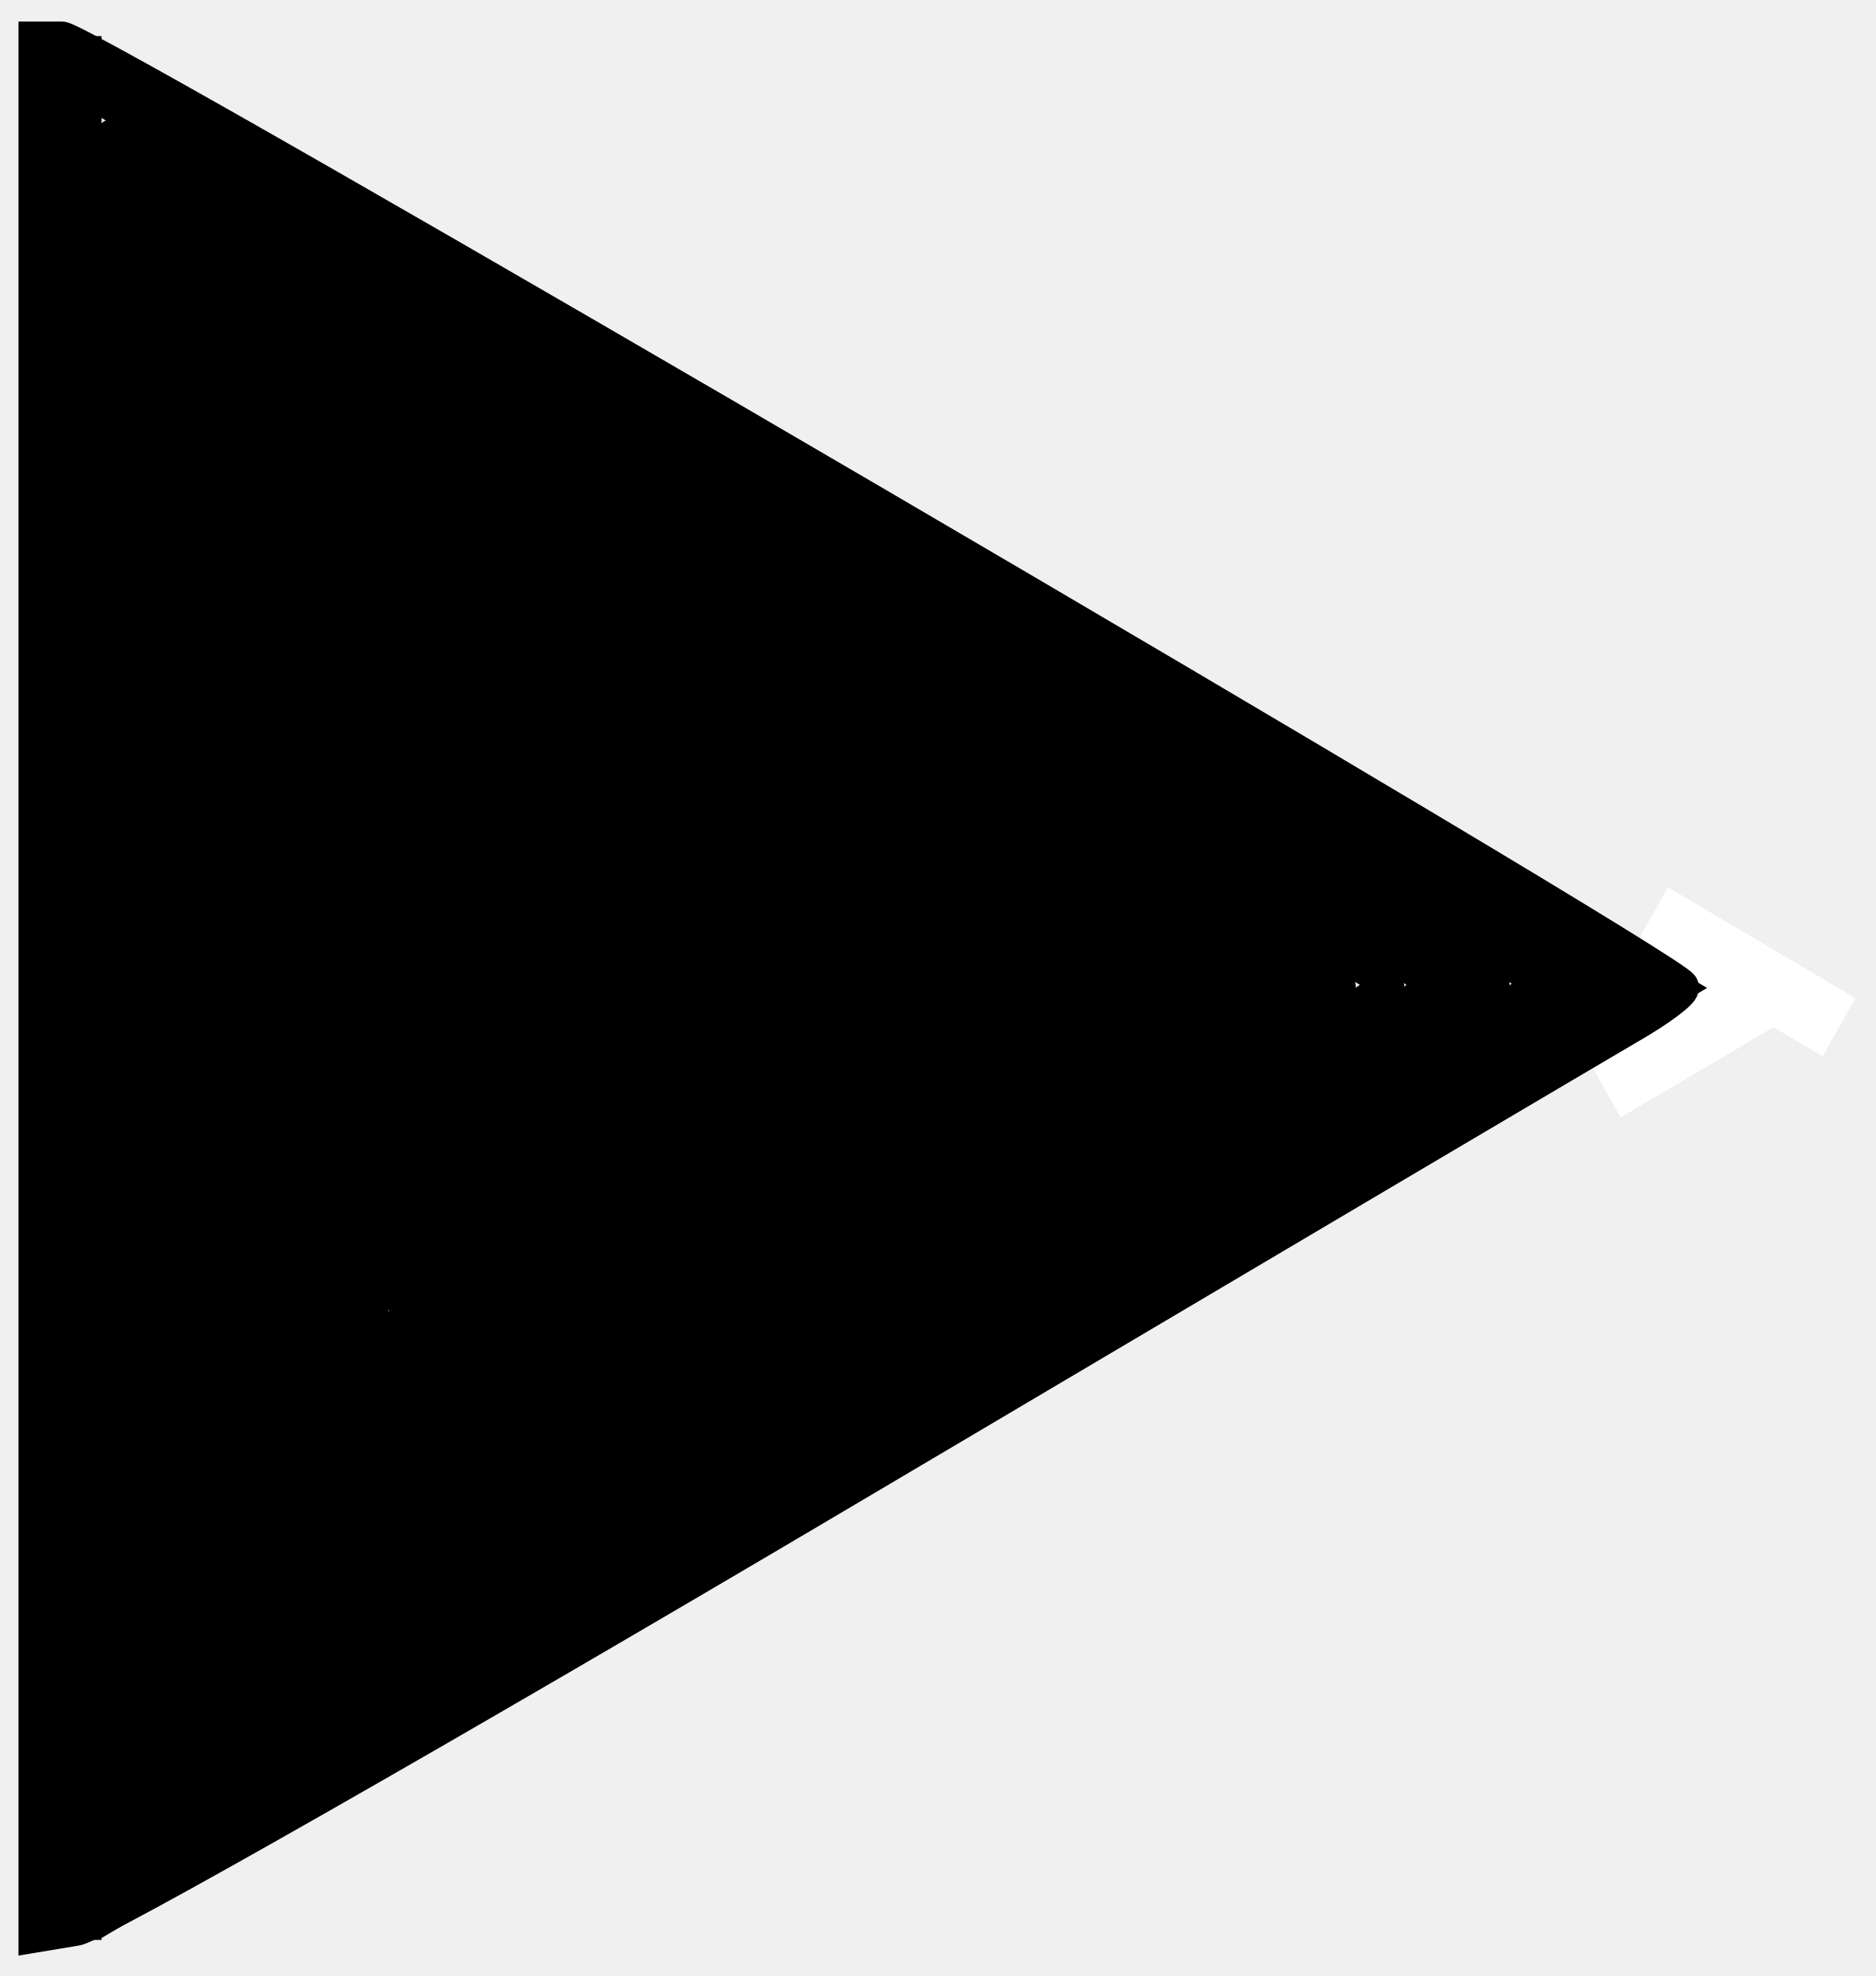
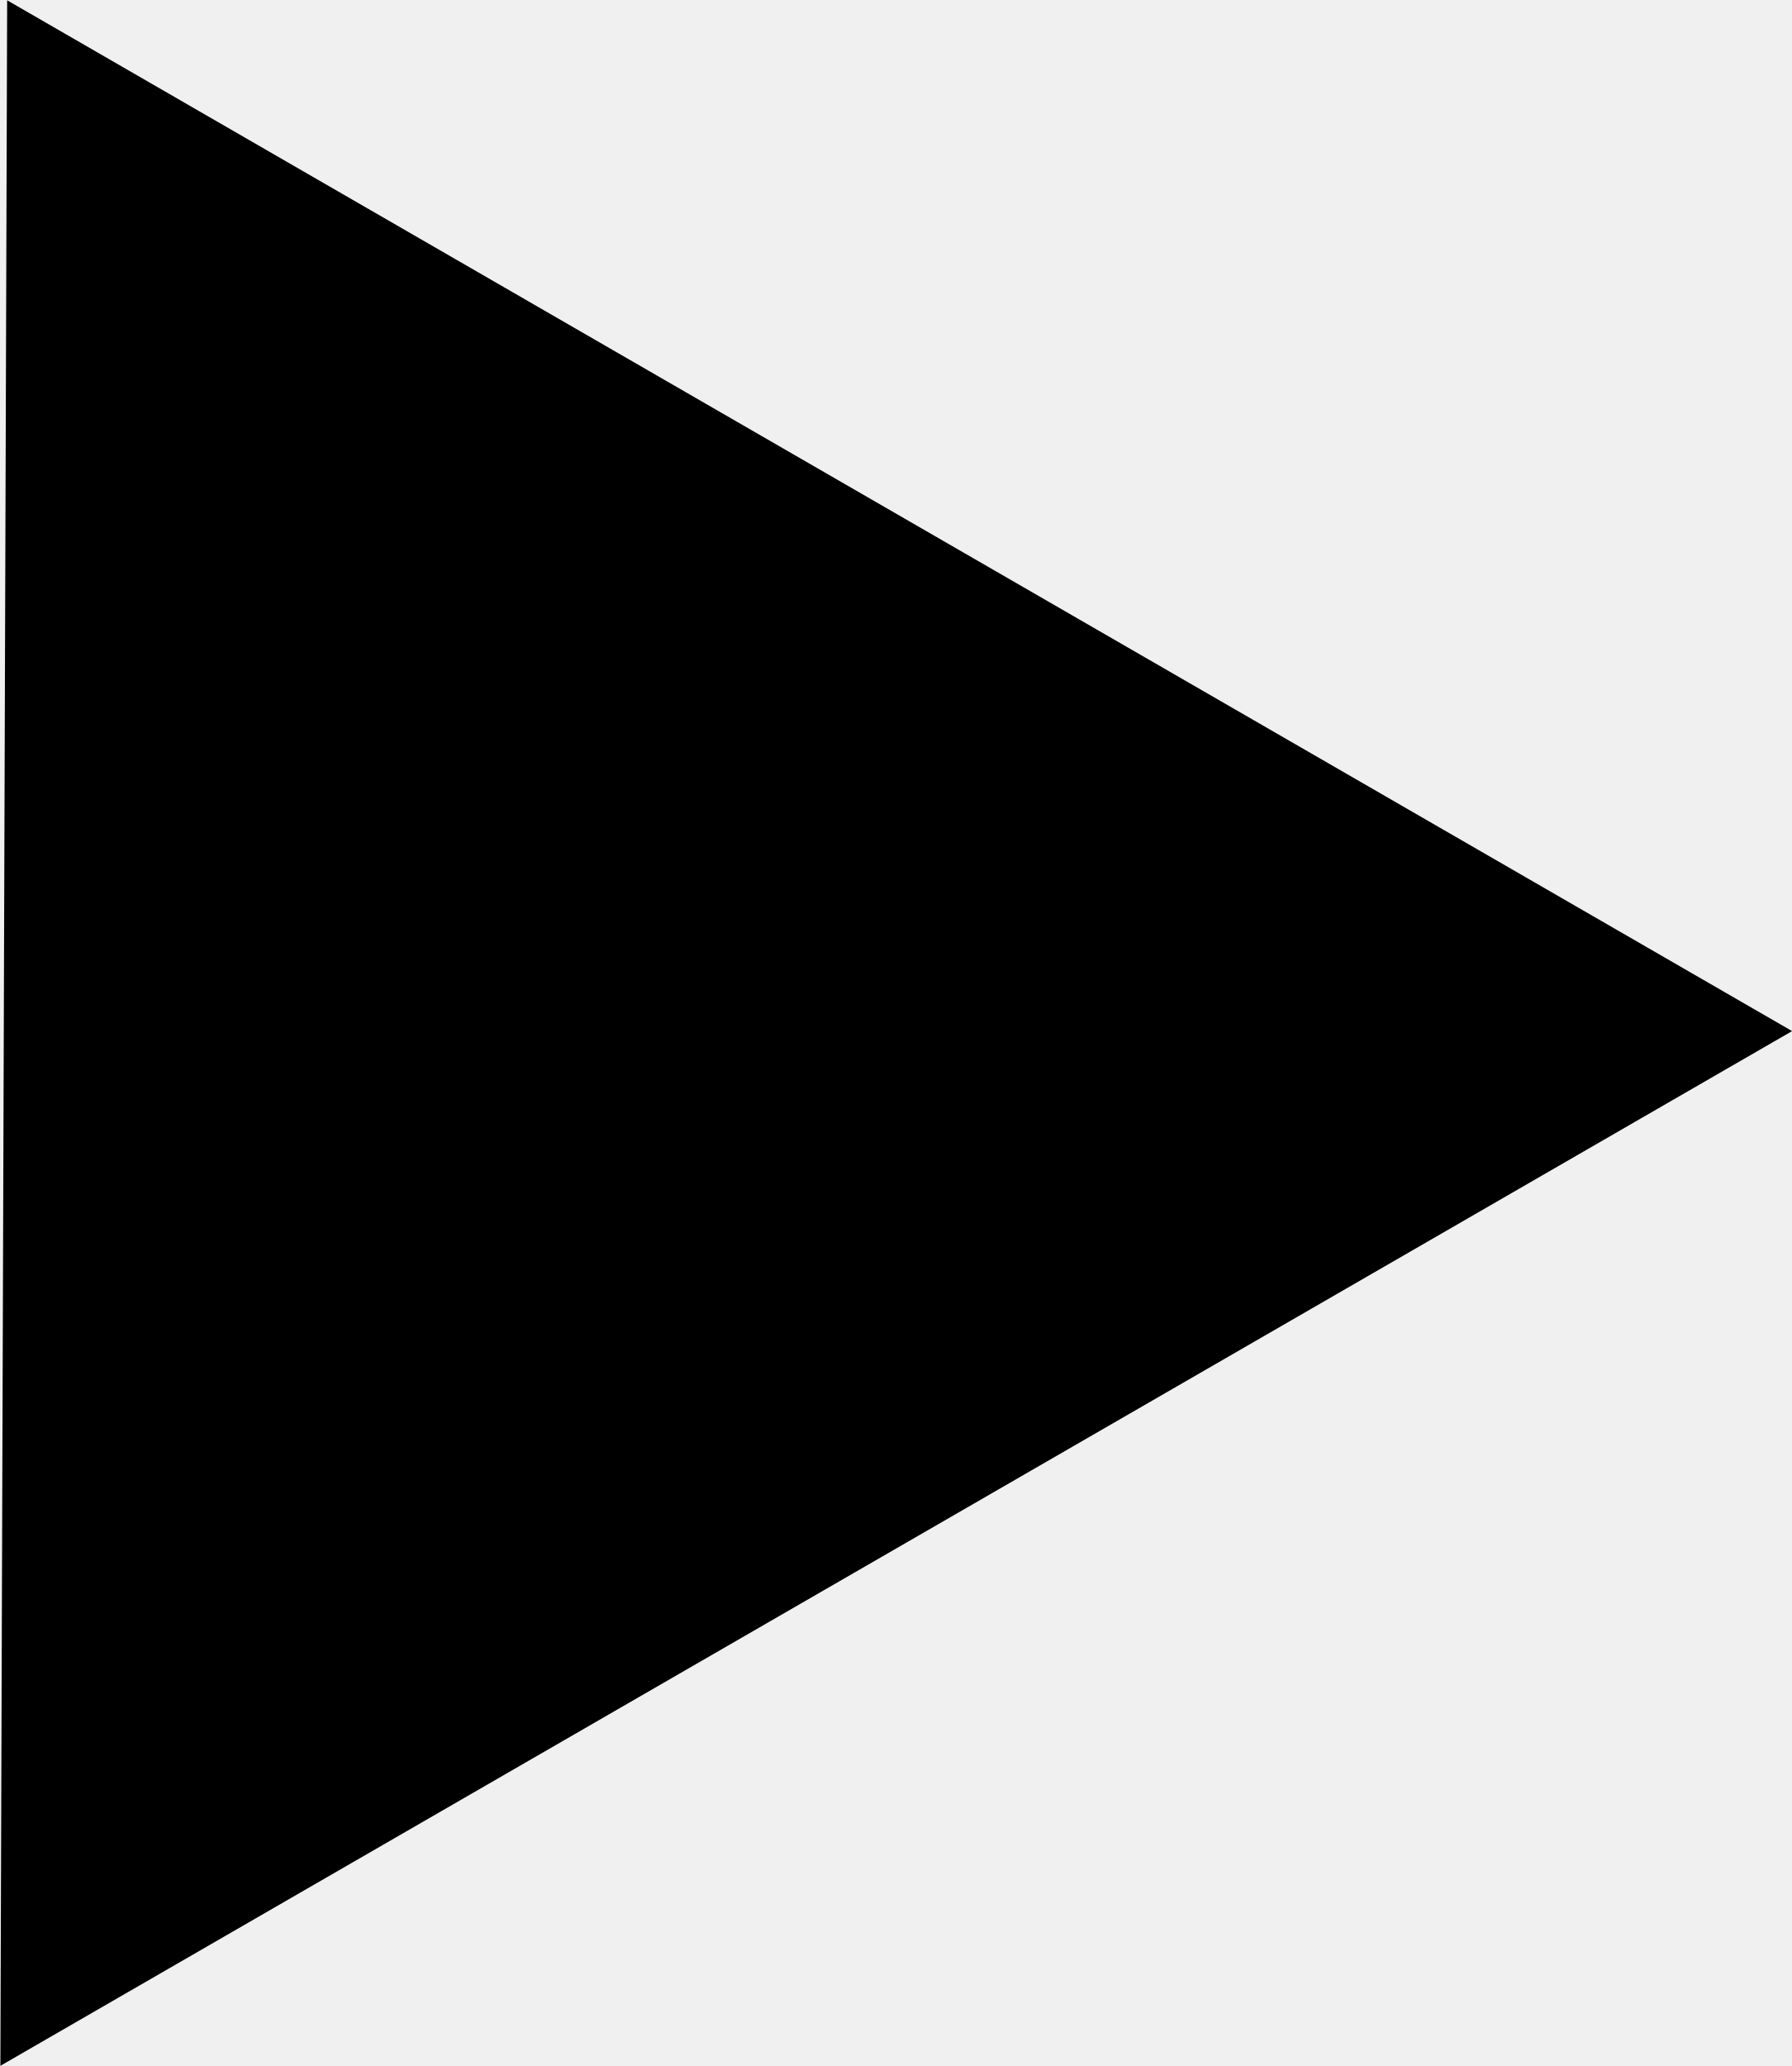
- <svg xmlns="http://www.w3.org/2000/svg" width="3.245" height="3.42" id="svg3004" version="1.1">
-   <defs id="defs3006" />
-   <g id="layer1" transform="translate(-294.6194,-501.6892)">
-     <path style="fill:#f9f9f9;fill-opacity:0;stroke:#000000;stroke-width:0.023;stroke-miterlimit:10.8;stroke-opacity:1;stroke-dasharray:none;stroke-dashoffset:0" d="" id="path3902" transform="translate(294.8115,501.638)" />
-     <path style="fill:#f9f9f9;fill-opacity:0;stroke:#000000;stroke-width:0.023;stroke-miterlimit:10.8;stroke-opacity:1;stroke-dasharray:none;stroke-dashoffset:0" d="" id="path3904" transform="translate(294.8115,501.638)" />
-     <g id="g3914" transform="matrix(0.1147373,0,0,0.1175282,260.8545,442.7363)">
-       <g transform="matrix(0,1,-1,0,824.8166,207.4951)" id="g3845">
-         <path style="fill:none;stroke:#000000;stroke-width:1px;stroke-linecap:butt;stroke-linejoin:miter;stroke-opacity:1" d="m 294.643,529.505 28.036,0" id="path3012" />
-         <path style="fill:none;stroke:#000000;stroke-width:1px;stroke-linecap:butt;stroke-linejoin:miter;stroke-opacity:1" d="M 322.218,529.254 308.2,504.974" id="path3012-5" />
-         <path style="fill:none;stroke:#000000;stroke-width:1px;stroke-linecap:butt;stroke-linejoin:miter;stroke-opacity:1" d="m 295.111,529.283 14.018,-24.28" id="path3012-57" />
-         <path style="fill:none;stroke:#ffffff;stroke-width:0.988px;stroke-linecap:butt;stroke-linejoin:miter;stroke-opacity:1" d="m 307.606,505.629 1.633,-2.828" id="path3841" />
-         <path style="fill:none;stroke:#ffffff;stroke-width:1px;stroke-linecap:butt;stroke-linejoin:miter;stroke-opacity:1" d="m 308.527,503.56 1.607,2.784" id="path3843" />
-       </g>
-       <path transform="translate(294.8115,501.638)" id="path3852" d="m 1.085,14.587 c 0,-6.934 0.04,-12.607 0.09,-12.607 0.148,0 21.23,12.176 21.481,12.406 0.183,0.168 -1.927,1.458 -10.089,6.168 -5.676,3.276 -10.582,6.11 -10.901,6.298 l -0.58,0.342 0,-12.607 z" style="fill:#f9f9f9;fill-opacity:0;stroke:#000000;stroke-width:0.531;stroke-miterlimit:10.8;stroke-opacity:1;stroke-dasharray:none;stroke-dashoffset:0" />
-       <path transform="translate(294.8115,501.638)" id="path3854" d="m 1.442,14.55 c 0,-10.425 0.033,-11.882 0.264,-11.793 0.267,0.102 10.751,6.107 16.919,9.69 1.839,1.069 3.346,1.983 3.348,2.032 0.006,0.159 -20.157,11.964 -20.435,11.964 -0.053,0 -0.096,-5.352 -0.096,-11.894 z" style="fill:#f9f9f9;fill-opacity:0;stroke:#000000;stroke-width:0.531;stroke-miterlimit:10.8;stroke-opacity:1;stroke-dasharray:none;stroke-dashoffset:0" />
-       <path transform="translate(294.8115,501.638)" id="path3856" d="M 1.802,14.869 C 1.803,8.811 1.869,3.754 1.947,3.63 2.05,3.467 4.515,4.796 10.917,8.465 20.032,13.689 21.079,14.31 21.082,14.505 21.086,14.666 9.692,21.419 3.719,24.797 l -1.92,1.086 0.003,-11.014 z" style="fill:#f9f9f9;fill-opacity:0;stroke:#000000;stroke-width:0.531;stroke-miterlimit:10.8;stroke-opacity:1;stroke-dasharray:none;stroke-dashoffset:0" />
-       <path transform="translate(294.8115,501.638)" id="path3858" d="M 2.172,15.511 C 2.18,10.181 2.241,5.435 2.306,4.966 L 2.424,4.113 7.602,7.035 c 4.151,2.343 11.171,6.388 12.588,7.255 0.147,0.09 0.227,0.198 0.179,0.24 C 19.986,14.869 4.291,24.102 2.736,24.904 l -0.58,0.299 0.016,-9.692 z" style="fill:#f9f9f9;fill-opacity:0;stroke:#000000;stroke-width:0.531;stroke-miterlimit:10.8;stroke-opacity:1;stroke-dasharray:none;stroke-dashoffset:0" />
-       <path transform="translate(294.8115,501.638)" id="path3860" d="m 2.513,18.099 c 0,-3.53 0.052,-7.986 0.117,-9.902 L 2.746,4.715 6.076,6.606 C 13.308,10.715 19.651,14.395 19.65,14.48 19.648,14.616 3.415,24.172 2.757,24.425 2.554,24.502 2.513,23.446 2.513,18.099 z" style="fill:#f9f9f9;fill-opacity:0;stroke:#000000;stroke-width:0.531;stroke-miterlimit:10.8;stroke-opacity:1;stroke-dasharray:none;stroke-dashoffset:0" />
-       <path transform="translate(294.8115,501.638)" id="path3862" d="m 2.893,17.203 c 0.013,-3.609 0.073,-7.752 0.134,-9.207 L 3.138,5.352 9.519,9.012 c 7.277,4.173 9.244,5.336 9.244,5.467 0,0.196 -15.419,9.287 -15.751,9.287 -0.078,0 -0.131,-2.953 -0.118,-6.562 z" style="fill:#f9f9f9;fill-opacity:0;stroke:#000000;stroke-width:0.531;stroke-miterlimit:10.8;stroke-opacity:1;stroke-dasharray:none;stroke-dashoffset:0" />
-       <path transform="translate(294.8115,501.638)" id="path3864" d="M 3.336,22.769 C 3.205,22.429 3.235,14.751 3.386,9.646 l 0.109,-3.673 6.518,3.763 c 3.585,2.07 6.866,3.974 7.291,4.231 l 0.773,0.469 -0.505,0.354 c -1.255,0.879 -13.837,8.262 -14.08,8.262 -0.026,0 -0.096,-0.127 -0.156,-0.282 z" style="fill:#f9f9f9;fill-opacity:0;stroke:#000000;stroke-width:0.531;stroke-miterlimit:10.8;stroke-opacity:1;stroke-dasharray:none;stroke-dashoffset:0" />
-       <path transform="translate(294.8115,501.638)" id="path3866" d="m 3.608,18.721 c 0.013,-2.087 0.073,-5.666 0.134,-7.952 L 3.852,6.611 10.585,10.501 c 5.065,2.926 6.679,3.939 6.518,4.088 -0.415,0.384 -13.2,7.926 -13.435,7.926 -0.046,0 -0.073,-1.708 -0.059,-3.795 z" style="fill:#f9f9f9;fill-opacity:0;stroke:#000000;stroke-width:0.531;stroke-miterlimit:10.8;stroke-opacity:1;stroke-dasharray:none;stroke-dashoffset:0" />
-       <path transform="translate(294.8115,501.638)" id="path3868" d="M 4.002,16.415 C 4.067,13.453 4.12,10.165 4.12,9.108 l 0,-1.92 3.705,2.146 c 4.826,2.795 8.404,4.947 8.511,5.12 0.108,0.174 -11.907,7.347 -12.307,7.347 -0.08,0 -0.092,-2.424 -0.027,-5.386 z" style="fill:#f9f9f9;fill-opacity:0;stroke:#000000;stroke-width:0.531;stroke-miterlimit:10.8;stroke-opacity:1;stroke-dasharray:none;stroke-dashoffset:0" />
-       <path transform="translate(294.8115,501.638)" id="path3870" d="m 4.299,19.407 c 0,-1.008 0.053,-4.016 0.118,-6.684 L 4.535,7.872 5.354,8.342 c 2.227,1.276 9.613,5.657 9.916,5.881 0.343,0.254 0.343,0.259 0,0.518 -0.417,0.315 -8.921,5.388 -10.123,6.039 l -0.848,0.46 0,-1.833 z" style="fill:#f9f9f9;fill-opacity:0;stroke:#000000;stroke-width:0.531;stroke-miterlimit:10.8;stroke-opacity:1;stroke-dasharray:none;stroke-dashoffset:0" />
-       <path transform="translate(294.8115,501.638)" id="path3872" d="m 4.739,14.637 c 0.072,-3.278 0.157,-5.987 0.188,-6.021 0.075,-0.079 9.904,5.745 9.906,5.869 0.001,0.086 -9.639,5.881 -10.054,6.044 -0.11,0.043 -0.125,-2.084 -0.041,-5.893 l 0,0 z" style="fill:#f9f9f9;fill-opacity:0;stroke:#000000;stroke-width:0.531;stroke-miterlimit:10.8;stroke-opacity:1;stroke-dasharray:none;stroke-dashoffset:0" />
-       <path transform="translate(294.8115,501.638)" id="path3874" d="M 5.096,14.614 C 5.168,11.741 5.252,9.364 5.283,9.332 5.415,9.194 13.942,14.288 13.942,14.504 c 0,0.136 -8.608,5.333 -8.834,5.333 -0.078,0 -0.084,-2.35 -0.012,-5.223 z" style="fill:#f9f9f9;fill-opacity:0;stroke:#000000;stroke-width:0.531;stroke-miterlimit:10.8;stroke-opacity:1;stroke-dasharray:none;stroke-dashoffset:0" />
-       <path transform="translate(294.8115,501.638)" id="path3876" d="m 5.452,14.642 c 0.072,-2.496 0.156,-4.564 0.187,-4.595 0.123,-0.128 6.052,3.307 7.053,4.086 l 0.446,0.347 -0.446,0.348 c -0.554,0.432 -6.576,4.047 -7.036,4.223 -0.325,0.125 -0.332,-0.012 -0.204,-4.409 z" style="fill:#f9f9f9;fill-opacity:0;stroke:#000000;stroke-width:0.531;stroke-miterlimit:10.8;stroke-opacity:1;stroke-dasharray:none;stroke-dashoffset:0" />
-       <path transform="translate(294.8115,501.638)" id="path3878" d="m 5.752,16.662 c 0.013,-1.053 0.074,-2.855 0.134,-4.005 l 0.11,-2.091 1.868,1.069 c 2.727,1.561 4.472,2.671 4.472,2.845 0,0.141 -2.863,1.942 -5.491,3.454 L 5.727,18.576 5.752,16.662 z" style="fill:#f9f9f9;fill-opacity:0;stroke:#000000;stroke-width:0.531;stroke-miterlimit:10.8;stroke-opacity:1;stroke-dasharray:none;stroke-dashoffset:0" />
-       <path transform="translate(294.8115,501.638)" id="path3880" d="m 6.173,14.614 c 0.071,-1.792 0.159,-3.291 0.195,-3.329 0.092,-0.099 5.252,3.006 5.252,3.161 0,0.148 -0.068,0.192 -3.083,2.035 -1.254,0.766 -2.328,1.393 -2.387,1.393 -0.059,0 -0.049,-1.467 0.023,-3.259 z" style="fill:#f9f9f9;fill-opacity:0;stroke:#000000;stroke-width:0.531;stroke-miterlimit:10.8;stroke-opacity:1;stroke-dasharray:none;stroke-dashoffset:0" />
-       <path transform="translate(294.8115,501.638)" id="path3882" d="m 6.461,16.042 c 0.01,-0.614 0.071,-1.815 0.134,-2.67 l 0.115,-1.554 2.053,1.239 c 1.129,0.681 2.074,1.303 2.101,1.382 0.044,0.132 -4.055,2.719 -4.309,2.719 -0.062,0 -0.104,-0.502 -0.094,-1.116 z" style="fill:#f9f9f9;fill-opacity:0;stroke:#000000;stroke-width:0.531;stroke-miterlimit:10.8;stroke-opacity:1;stroke-dasharray:none;stroke-dashoffset:0" />
-       <path transform="translate(294.8115,501.638)" id="path3884" d="m 6.887,14.641 c 0.072,-1.12 0.154,-2.063 0.184,-2.095 0.029,-0.032 0.749,0.383 1.599,0.923 l 1.546,0.981 -1.039,0.696 c -0.571,0.383 -1.35,0.884 -1.73,1.114 l -0.691,0.418 0.131,-2.037 z" style="fill:#f9f9f9;fill-opacity:0;stroke:#000000;stroke-width:0.531;stroke-miterlimit:10.8;stroke-opacity:1;stroke-dasharray:none;stroke-dashoffset:0" />
-       <path transform="translate(294.8115,501.638)" id="path3886" d="m 7.219,14.971 c 0.062,-0.516 0.113,-1.118 0.114,-1.339 0.002,-0.522 0.087,-0.507 1.23,0.205 l 0.961,0.598 -1.085,0.737 c -0.597,0.405 -1.141,0.737 -1.209,0.737 -0.068,0 -0.073,-0.422 -0.011,-0.938 z" style="fill:#f9f9f9;fill-opacity:0;stroke:#000000;stroke-width:0.531;stroke-miterlimit:10.8;stroke-opacity:1;stroke-dasharray:none;stroke-dashoffset:0" />
-       <path transform="translate(294.8115,501.638)" id="path3888" d="m 7.579,14.792 c 0.059,-0.221 0.109,-0.547 0.11,-0.724 0.002,-0.311 0.022,-0.311 0.548,-1.74e-4 l 0.546,0.322 -0.501,0.401 c -0.636,0.509 -0.839,0.509 -0.703,0.001 z" style="fill:#f9f9f9;fill-opacity:0;stroke:#000000;stroke-width:0.531;stroke-miterlimit:10.8;stroke-opacity:1;stroke-dasharray:none;stroke-dashoffset:0" />
-       <path transform="translate(294.8115,501.638)" id="path3896" d="m 0.013,14.503 0,-13.952 0.387,0 c 0.384,0 24.413,13.73 24.427,13.958 0.004,0.065 -0.334,0.312 -0.752,0.548 -0.417,0.236 -5.73,3.303 -11.806,6.816 -6.137,3.548 -11.316,6.429 -11.652,6.484 l -0.604,0.098 0,-13.952 z M 1.472,26.087 c -0.037,-0.393 -0.1,-0.714 -0.139,-0.714 -0.039,0 -0.071,0.321 -0.071,0.714 0,0.393 0.062,0.714 0.139,0.714 0.076,0 0.108,-0.321 0.071,-0.714 l 0,0 z m 1.108,-1.741 c -0.168,-0.701 -0.246,-0.725 -0.246,-0.074 0,0.311 0.082,0.565 0.182,0.565 0.108,0 0.134,-0.2 0.064,-0.491 z m 0.234,-1.429 c -0.045,-0.172 -0.082,-0.031 -0.082,0.312 0,0.344 0.037,0.484 0.082,0.312 0.045,-0.172 0.045,-0.453 0,-0.625 z m 1.484,0.389 c 0,-0.049 -0.161,-0.003 -0.357,0.102 -0.196,0.105 -0.357,0.231 -0.357,0.28 0,0.049 0.161,0.003 0.357,-0.102 0.196,-0.105 0.357,-0.231 0.357,-0.28 z m 0.357,-1.607 c 0,-0.049 -0.161,-0.003 -0.357,0.102 -0.196,0.105 -0.357,0.231 -0.357,0.28 0,0.049 0.161,0.003 0.357,-0.102 0.196,-0.105 0.357,-0.231 0.357,-0.28 z m -0.055,-1.457 c -0.045,-0.174 -0.085,-0.075 -0.089,0.22 -0.004,0.295 0.033,0.437 0.082,0.316 0.049,-0.121 0.052,-0.362 0.007,-0.536 l 7e-7,0 z M 5.727,19.735 c 0,-0.049 -0.161,-0.003 -0.357,0.102 -0.196,0.105 -0.357,0.231 -0.357,0.28 0,0.049 0.161,0.003 0.357,-0.102 C 5.567,19.91 5.727,19.784 5.727,19.735 z M 5.549,19.312 c 0,-0.092 -0.08,-0.218 -0.179,-0.278 -0.098,-0.061 -0.179,0.015 -0.179,0.168 0,0.153 0.08,0.278 0.179,0.278 0.098,0 0.179,-0.076 0.179,-0.168 z M 9.477,18.485 c 0,-0.049 -0.161,-0.003 -0.357,0.102 -0.196,0.105 -0.357,0.231 -0.357,0.28 0,0.049 0.161,0.003 0.357,-0.102 C 9.317,18.66 9.477,18.534 9.477,18.485 z m 0.893,-0.536 c 0,-0.049 -0.161,-0.003 -0.357,0.102 -0.196,0.105 -0.357,0.231 -0.357,0.28 0,0.049 0.161,0.003 0.357,-0.102 0.196,-0.105 0.357,-0.231 0.357,-0.28 z m 0.893,-0.536 c 0,-0.049 -0.161,-0.003 -0.357,0.102 -0.196,0.105 -0.357,0.231 -0.357,0.28 0,0.049 0.161,0.003 0.357,-0.102 0.196,-0.105 0.357,-0.231 0.357,-0.28 z m -4.643,0.023 c 0,-0.043 -0.08,-0.128 -0.179,-0.189 -0.098,-0.061 -0.179,-0.025 -0.179,0.079 0,0.104 0.08,0.189 0.179,0.189 0.098,0 0.179,-0.035 0.179,-0.079 z m 5.536,-0.559 c 0,-0.049 -0.161,-0.003 -0.357,0.102 -0.196,0.105 -0.357,0.231 -0.357,0.28 0,0.049 0.161,0.003 0.357,-0.102 0.196,-0.105 0.357,-0.231 0.357,-0.28 z m 0.893,-0.536 c 0,-0.049 -0.161,-0.003 -0.357,0.102 -0.196,0.105 -0.357,0.231 -0.357,0.28 0,0.049 0.161,0.003 0.357,-0.102 0.196,-0.105 0.357,-0.231 0.357,-0.28 z m -5.643,-0.226 c 0.051,-0.082 -0.025,-0.149 -0.168,-0.149 -0.143,0 -0.26,0.067 -0.26,0.149 0,0.082 0.076,0.149 0.168,0.149 0.092,0 0.209,-0.067 0.26,-0.149 z m 15.529,-1.299 0.511,-0.304 -0.398,-0.213 c -0.258,-0.138 -0.356,-0.145 -0.279,-0.019 0.068,0.11 -0.242,0.447 -0.714,0.777 -1.64,1.147 -1.293,1.053 0.88,-0.24 l 0,0 z M 7.763,15.402 c 0.051,-0.082 -0.025,-0.149 -0.168,-0.149 -0.143,0 -0.26,0.067 -0.26,0.149 0,0.082 0.076,0.149 0.168,0.149 0.092,0 0.209,-0.067 0.26,-0.149 z m 4.929,-0.936 c 0,-0.079 -0.079,-0.193 -0.177,-0.253 -0.101,-0.063 -0.131,0.009 -0.07,0.168 0.058,0.152 0.037,0.278 -0.047,0.278 -0.084,4.88e-4 -0.394,0.205 -0.689,0.456 -0.535,0.454 -0.535,0.454 0.223,-0.025 0.417,-0.264 0.759,-0.544 0.759,-0.624 z m 4.009,0.163 c 0.093,-0.083 0.112,-0.15 0.041,-0.15 -0.163,0 -1.55,0.913 -1.55,1.02 0,0.086 1.228,-0.622 1.509,-0.87 z m 4.741,0.462 c 0,-0.049 -0.161,-0.003 -0.357,0.102 -0.196,0.105 -0.357,0.231 -0.357,0.28 0,0.049 0.161,0.003 0.357,-0.102 0.196,-0.105 0.357,-0.231 0.357,-0.28 z m -7.679,-0.179 c 0,-0.049 -0.161,-0.003 -0.357,0.102 -0.196,0.105 -0.357,0.231 -0.357,0.28 0,0.049 0.161,0.003 0.357,-0.102 0.196,-0.105 0.357,-0.231 0.357,-0.28 z M 9.019,14.497 c -0.047,-0.047 -0.224,0.059 -0.394,0.236 -0.295,0.307 -0.291,0.311 0.085,0.085 0.217,-0.13 0.355,-0.275 0.308,-0.322 l 0,0 z m 2.208,-0.039 c -0.032,-0.097 -0.338,-0.341 -0.68,-0.543 L 9.924,13.548 10.37,13.921 c 0.246,0.205 0.519,0.374 0.608,0.377 0.089,0.002 0.009,0.176 -0.179,0.387 -0.339,0.382 -0.339,0.382 0.072,0.166 0.227,-0.119 0.386,-0.296 0.354,-0.392 z m 3.965,0.021 c 0,-0.091 -0.181,-0.254 -0.402,-0.361 -0.386,-0.187 -0.388,-0.184 -0.055,0.083 0.343,0.275 0.343,0.281 0,0.555 -0.333,0.267 -0.331,0.27 0.055,0.083 0.221,-0.107 0.402,-0.269 0.402,-0.361 z m 3.929,0.004 c 0,-0.089 -0.093,-0.219 -0.206,-0.289 -0.132,-0.081 -0.158,-0.049 -0.071,0.091 0.079,0.127 -0.003,0.329 -0.196,0.484 -0.309,0.248 -0.304,0.253 0.071,0.071 0.221,-0.107 0.402,-0.267 0.402,-0.356 z M 8.204,14.597 c 0.109,-0.132 0.146,-0.293 0.081,-0.357 -0.209,-0.209 -0.371,-0.126 -0.467,0.24 -0.107,0.409 0.093,0.47 0.385,0.117 l 0,-1e-6 z m 5.381,-0.02 c 0,-0.023 -0.179,-0.196 -0.399,-0.383 -0.304,-0.259 -0.343,-0.267 -0.163,-0.035 0.13,0.168 0.184,0.388 0.122,0.489 -0.068,0.11 -0.002,0.141 0.163,0.078 0.152,-0.058 0.277,-0.125 0.277,-0.149 z m 0.714,-0.102 c 0,-0.089 -0.181,-0.249 -0.402,-0.356 -0.375,-0.182 -0.38,-0.177 -0.071,0.071 0.193,0.155 0.274,0.357 0.196,0.484 -0.086,0.139 -0.06,0.172 0.071,0.091 0.113,-0.07 0.206,-0.2 0.206,-0.289 z m 3.393,0.018 c 0,-0.07 -0.342,-0.31 -0.759,-0.534 l -0.759,-0.408 0.582,0.478 c 0.32,0.263 0.537,0.552 0.482,0.641 -0.055,0.089 0.024,0.114 0.177,0.056 0.152,-0.058 0.277,-0.163 0.277,-0.233 z m 3.645,-0.19 c -0.116,-0.116 -0.176,-0.055 -0.176,0.176 0,0.231 0.06,0.292 0.176,0.176 0.116,-0.116 0.116,-0.236 0,-0.352 z m -9.516,-0.05 c -0.176,-0.175 -0.197,-0.155 -0.1,0.1 0.067,0.176 0.167,0.275 0.222,0.22 0.055,-0.055 1.13e-4,-0.199 -0.122,-0.32 l 0,0 z m 3.929,0 c -0.176,-0.175 -0.197,-0.155 -0.1,0.1 0.067,0.176 0.167,0.275 0.222,0.22 0.055,-0.055 1.14e-4,-0.199 -0.122,-0.32 l 0,0 z m 0.692,-0.035 c 0,-0.046 -0.181,-0.171 -0.402,-0.278 -0.386,-0.187 -0.388,-0.184 -0.055,0.083 0.364,0.292 0.457,0.331 0.457,0.195 z m -2.143,-0.357 c 0,-0.046 -0.181,-0.171 -0.402,-0.278 -0.386,-0.187 -0.388,-0.184 -0.055,0.083 0.364,0.292 0.457,0.331 0.457,0.195 z M 7.424,13.051 c 0.061,-0.098 0.025,-0.179 -0.079,-0.179 -0.104,0 -0.189,0.08 -0.189,0.179 0,0.098 0.035,0.179 0.079,0.179 0.043,0 0.128,-0.08 0.189,-0.179 z m 6.518,0.096 c 0,-0.046 -0.181,-0.171 -0.402,-0.278 -0.386,-0.187 -0.388,-0.184 -0.055,0.083 0.364,0.292 0.457,0.331 0.457,0.195 z M 2.82,11.132 c -0.041,-0.27 -0.074,-0.049 -0.074,0.491 0,0.54 0.033,0.761 0.074,0.491 0.041,-0.27 0.041,-0.712 0,-0.982 z m 4.407,1.176 c -0.051,-0.082 -0.168,-0.149 -0.26,-0.149 -0.092,0 -0.168,0.067 -0.168,0.149 0,0.082 0.117,0.149 0.26,0.149 0.143,0 0.219,-0.067 0.168,-0.149 z M 6.679,11.277 c 0.375,0.181 0.376,0.178 0.041,-0.091 -0.451,-0.362 -0.639,-0.351 -0.621,0.035 0.008,0.184 0.051,0.222 0.104,0.091 0.066,-0.164 0.19,-0.173 0.477,-0.035 l 0,0 z m 0.655,-0.633 c 0,-0.089 -1.7,-0.985 -1.869,-0.985 -0.052,0 -0.095,0.085 -0.095,0.189 0,0.104 0.06,0.152 0.134,0.107 0.074,-0.045 0.496,0.107 0.938,0.339 0.904,0.473 0.893,0.469 0.893,0.351 z M 2.11,6.674 C 2.074,6.105 2.045,6.524 2.044,7.605 2.044,8.685 2.073,9.15 2.109,8.638 2.145,8.126 2.145,7.242 2.11,6.674 l 4e-7,0 z m 3.796,2.723 c 0,-0.046 -0.181,-0.171 -0.402,-0.278 C 5.118,8.932 5.116,8.935 5.449,9.202 5.813,9.494 5.906,9.533 5.906,9.397 z M 6.442,9.218 c 0,-0.046 -0.181,-0.171 -0.402,-0.278 C 5.654,8.754 5.652,8.757 5.985,9.024 6.349,9.315 6.442,9.355 6.442,9.218 z M 5.292,8.492 C 4.883,8.183 4.656,8.157 4.656,8.419 c 0,0.104 0.064,0.149 0.142,0.101 0.078,-0.048 0.259,-0.014 0.402,0.076 0.409,0.259 0.474,0.185 0.091,-0.104 l 0,0 z M 11.263,7.968 c 0,-0.046 -0.181,-0.171 -0.402,-0.278 -0.386,-0.187 -0.388,-0.184 -0.055,0.083 0.364,0.292 0.457,0.331 0.457,0.195 z m -1.25,-0.714 c 0,-0.046 -0.181,-0.171 -0.402,-0.278 C 9.226,6.789 9.223,6.793 9.556,7.059 9.921,7.351 10.013,7.391 10.013,7.254 z M 8.763,6.54 c 0,-0.046 -0.181,-0.171 -0.402,-0.278 C 7.976,6.075 7.973,6.078 8.306,6.345 8.671,6.637 8.763,6.676 8.763,6.54 z M 1.748,4.348 c -0.041,-0.271 -0.076,-0.092 -0.077,0.399 -0.001,0.491 0.032,0.713 0.075,0.494 0.042,-0.22 0.043,-0.621 0.002,-0.893 z M 5.727,5.29 C 5.727,5.244 5.547,5.119 5.326,5.012 4.94,4.825 4.938,4.828 5.271,5.095 5.635,5.387 5.727,5.426 5.727,5.29 z M 4.379,4.504 C 4.012,4.169 1.799,3.03 1.799,3.175 c 0,0.085 0.583,0.449 1.295,0.808 1.373,0.693 1.557,0.767 1.286,0.52 z M 1.501,2.917 c 0.063,-0.333 0.036,-0.58 -0.064,-0.58 -0.096,0 -0.174,0.295 -0.174,0.655 0,0.765 0.083,0.739 0.238,-0.074 z" style="fill:#f9f9f9;fill-opacity:0;stroke:#000000;stroke-width:0.531;stroke-miterlimit:10.8;stroke-opacity:1;stroke-dasharray:none;stroke-dashoffset:0" />
-       <path transform="translate(294.8115,501.638)" id="path3898" d="m 3.231,23.313 c 0,-0.03 -0.002,-0.078 -0.004,-0.105 -0.004,-0.05 -0.004,-0.05 0.01,-0.031 0.03,0.042 0.078,0.089 0.104,0.102 l 0.028,0.014 -0.051,0.026 c -0.028,0.014 -0.059,0.031 -0.069,0.037 l -0.018,0.012 0,-0.055 z" style="fill:#f9f9f9;fill-opacity:0;stroke:#000000;stroke-width:0.023;stroke-miterlimit:10.8;stroke-opacity:1;stroke-dasharray:none;stroke-dashoffset:0" />
-       <path transform="translate(294.8115,501.638)" id="path3900" d="m 3.247,23.273 3.92e-5,-0.061 0.018,0.022 c 0.01,0.012 0.028,0.03 0.041,0.04 l 0.023,0.018 -0.036,0.021 c -0.02,0.011 -0.038,0.021 -0.041,0.021 -0.003,0 -0.005,-0.028 -0.005,-0.061 z" style="fill:#f9f9f9;fill-opacity:0;stroke:#000000;stroke-width:0.023;stroke-miterlimit:10.8;stroke-opacity:1;stroke-dasharray:none;stroke-dashoffset:0" />
-       <path transform="translate(294.8115,501.638)" id="path3906" d="m 2.857,23.18 0.702,0.182 0,0 -0.331,-0.229 -0.008,0.079" style="fill:none;stroke:#000000;stroke-width:1px;stroke-linecap:butt;stroke-linejoin:miter;stroke-opacity:1" />
-       <path transform="translate(294.8115,501.638)" id="path3908" d="M 3.575,24.088 2.612,24.04" style="fill:none;stroke:#000000;stroke-width:1px;stroke-linecap:butt;stroke-linejoin:miter;stroke-opacity:1" />
-       <path transform="translate(294.8115,501.638)" id="path3910" d="M 4.696,23.953 7.946,12.406" style="fill:none;stroke:#000000;stroke-width:1px;stroke-linecap:butt;stroke-linejoin:miter;stroke-opacity:1" />
-       <path transform="translate(294.8115,501.638)" id="path3912" d="m 20.268,14.482 c 0.926,0 0.681,-0.045 0.681,-0.045" style="fill:none;stroke:#000000;stroke-width:1px;stroke-linecap:butt;stroke-linejoin:miter;stroke-opacity:1" />
-     </g>
+ <svg xmlns="http://www.w3.org/2000/svg" width="69.781" height="80.438" id="svg3125" version="1.1">
+   <defs id="defs3127" />
+   <g id="layer1" transform="translate(-206.625,-540.6562)">
+     <path style="fill:#000000;fill-opacity:1;stroke:#000000;stroke-width:1px;stroke-linecap:butt;stroke-linejoin:miter;stroke-opacity:1" d="m 207.143,620.219 68.274,-39.418 -68.016,-39.269 z" id="path3133" />
  </g>
</svg>
